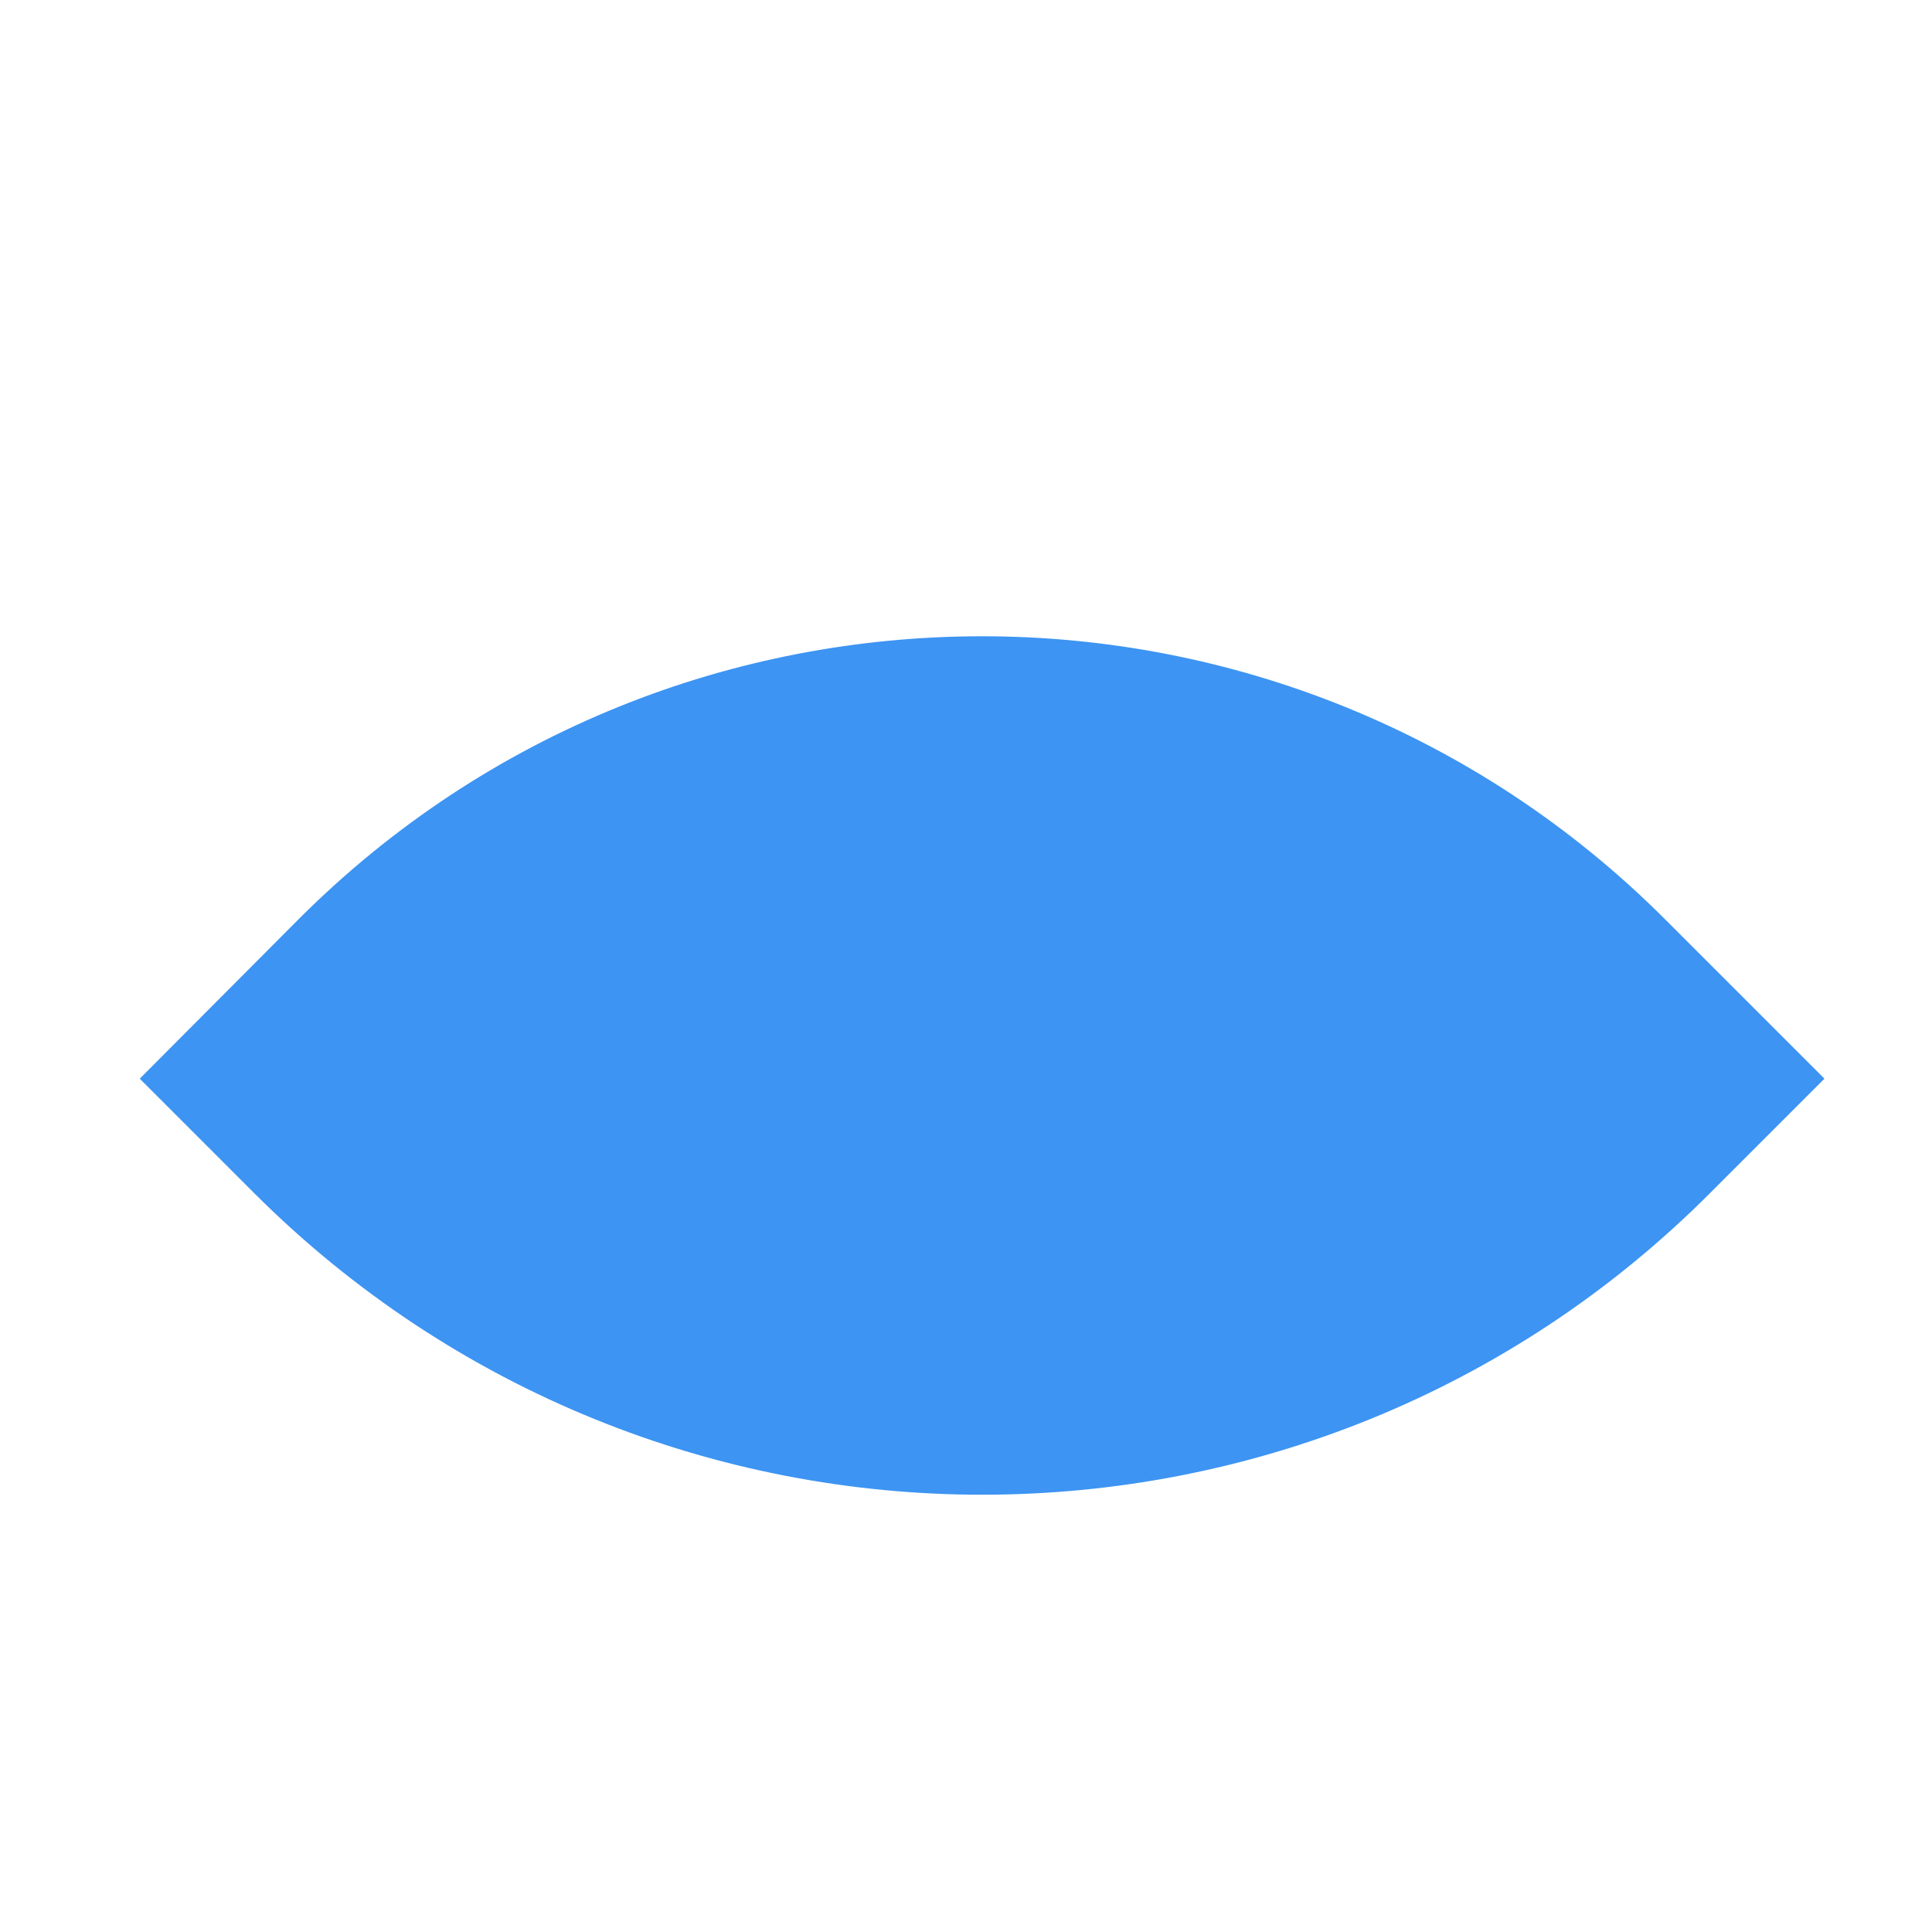
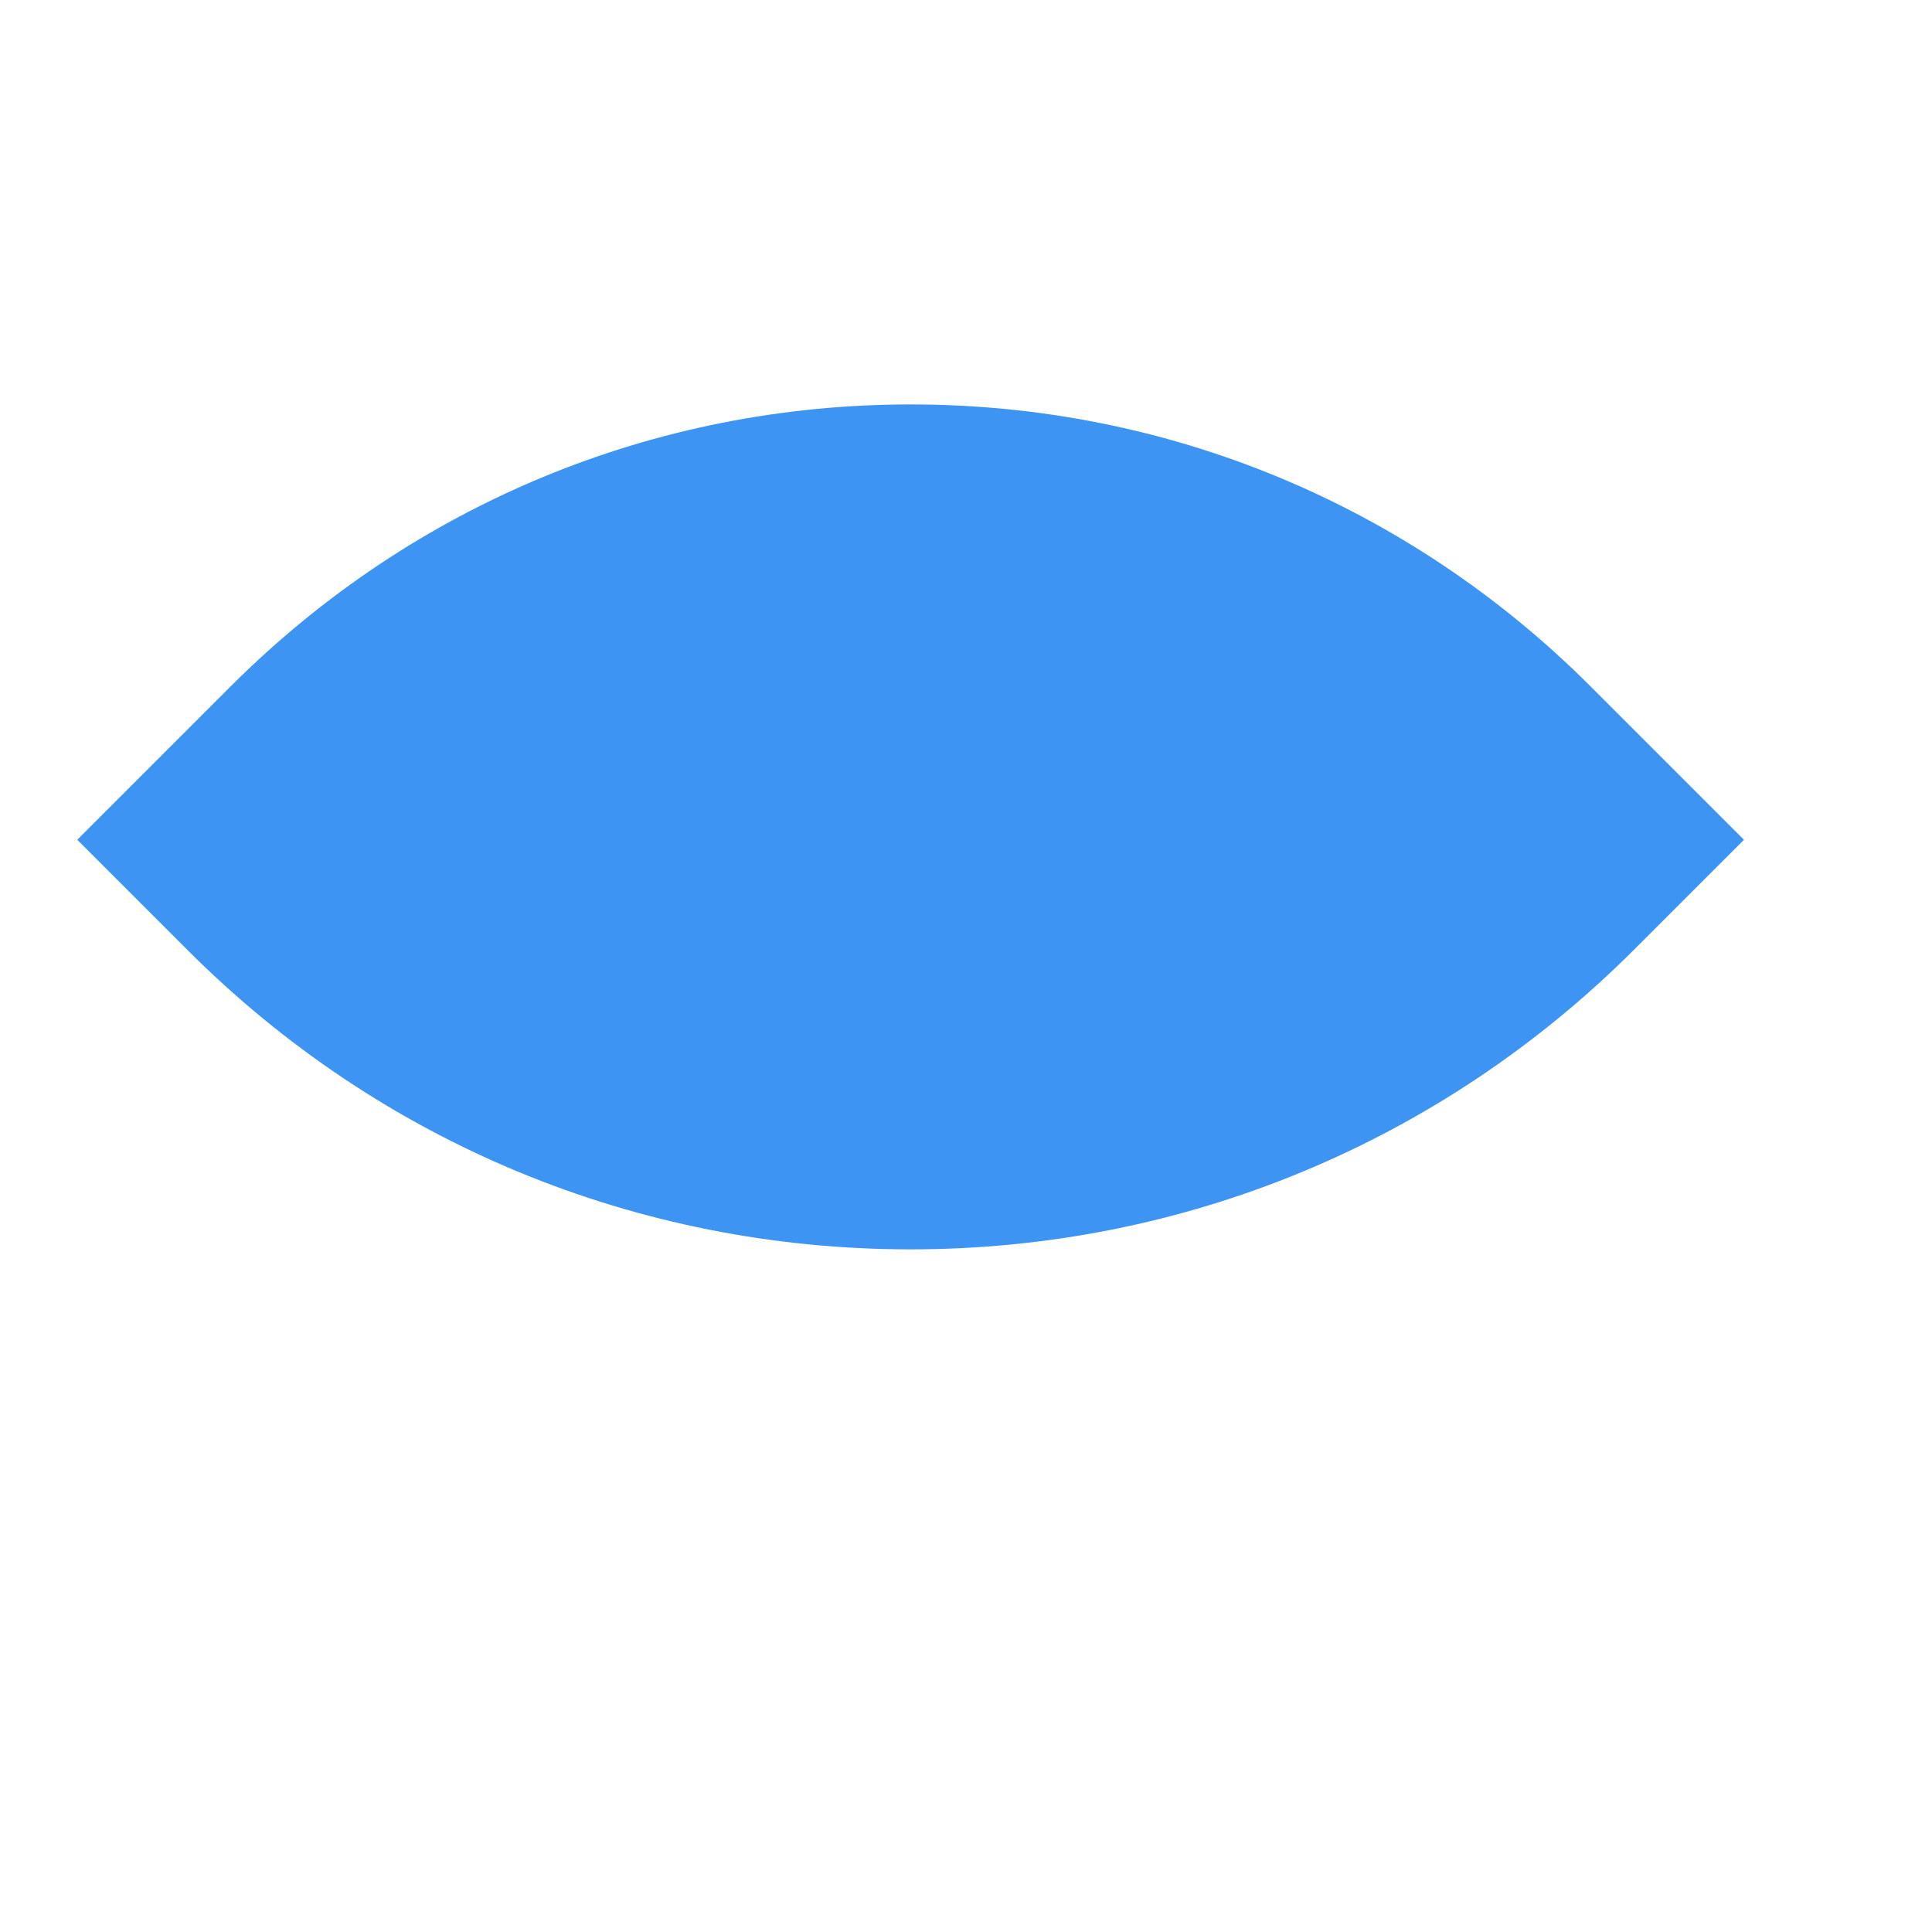
<svg xmlns="http://www.w3.org/2000/svg" version="1.1" id="Слой_1" x="0px" y="0px" viewBox="0 0 300 300" style="enable-background:new 0 0 300 300;" xml:space="preserve">
  <style type="text/css">
	.st0{fill:#3D94F2;}
</style>
  <g>
-     <path class="st0" d="M152.5,231.5c-42.6,0-82.7-16.6-112.8-46.7l-17.3-17.3l24.4-24.4c28.2-28.2,65.8-43.8,105.7-43.8   s77.5,15.6,105.7,43.8l24.4,24.4l-17.3,17.3C235.2,214.9,195.1,231.5,152.5,231.5z" />
-     <path class="st0" d="M152.5,99.8c39.8,0,77.2,15.5,105.4,43.6l24,24l-17,17c-30,30-70,46.6-112.4,46.6s-82.4-16.5-112.4-46.6   l-17-17l24-24C75.3,115.3,112.7,99.8,152.5,99.8 M152.5,98.8c-38.4,0-76.8,14.6-106.1,43.9l-24.7,24.8l17.7,17.7   c31.2,31.2,72.2,46.9,113.1,46.9s81.9-15.6,113.1-46.9l17.7-17.7l-24.8-24.8C229.3,113.5,190.9,98.8,152.5,98.8L152.5,98.8z" />
+     <path class="st0" d="M141.4,62.8c39.8,0,77.2,15.5,105.4,43.6l24,24l-17,17c-30,30-70,46.6-112.4,46.6S59,177.5,29,147.4l-17-17   l24-24C64.2,78.3,101.6,62.8,141.4,62.8" />
  </g>
</svg>
